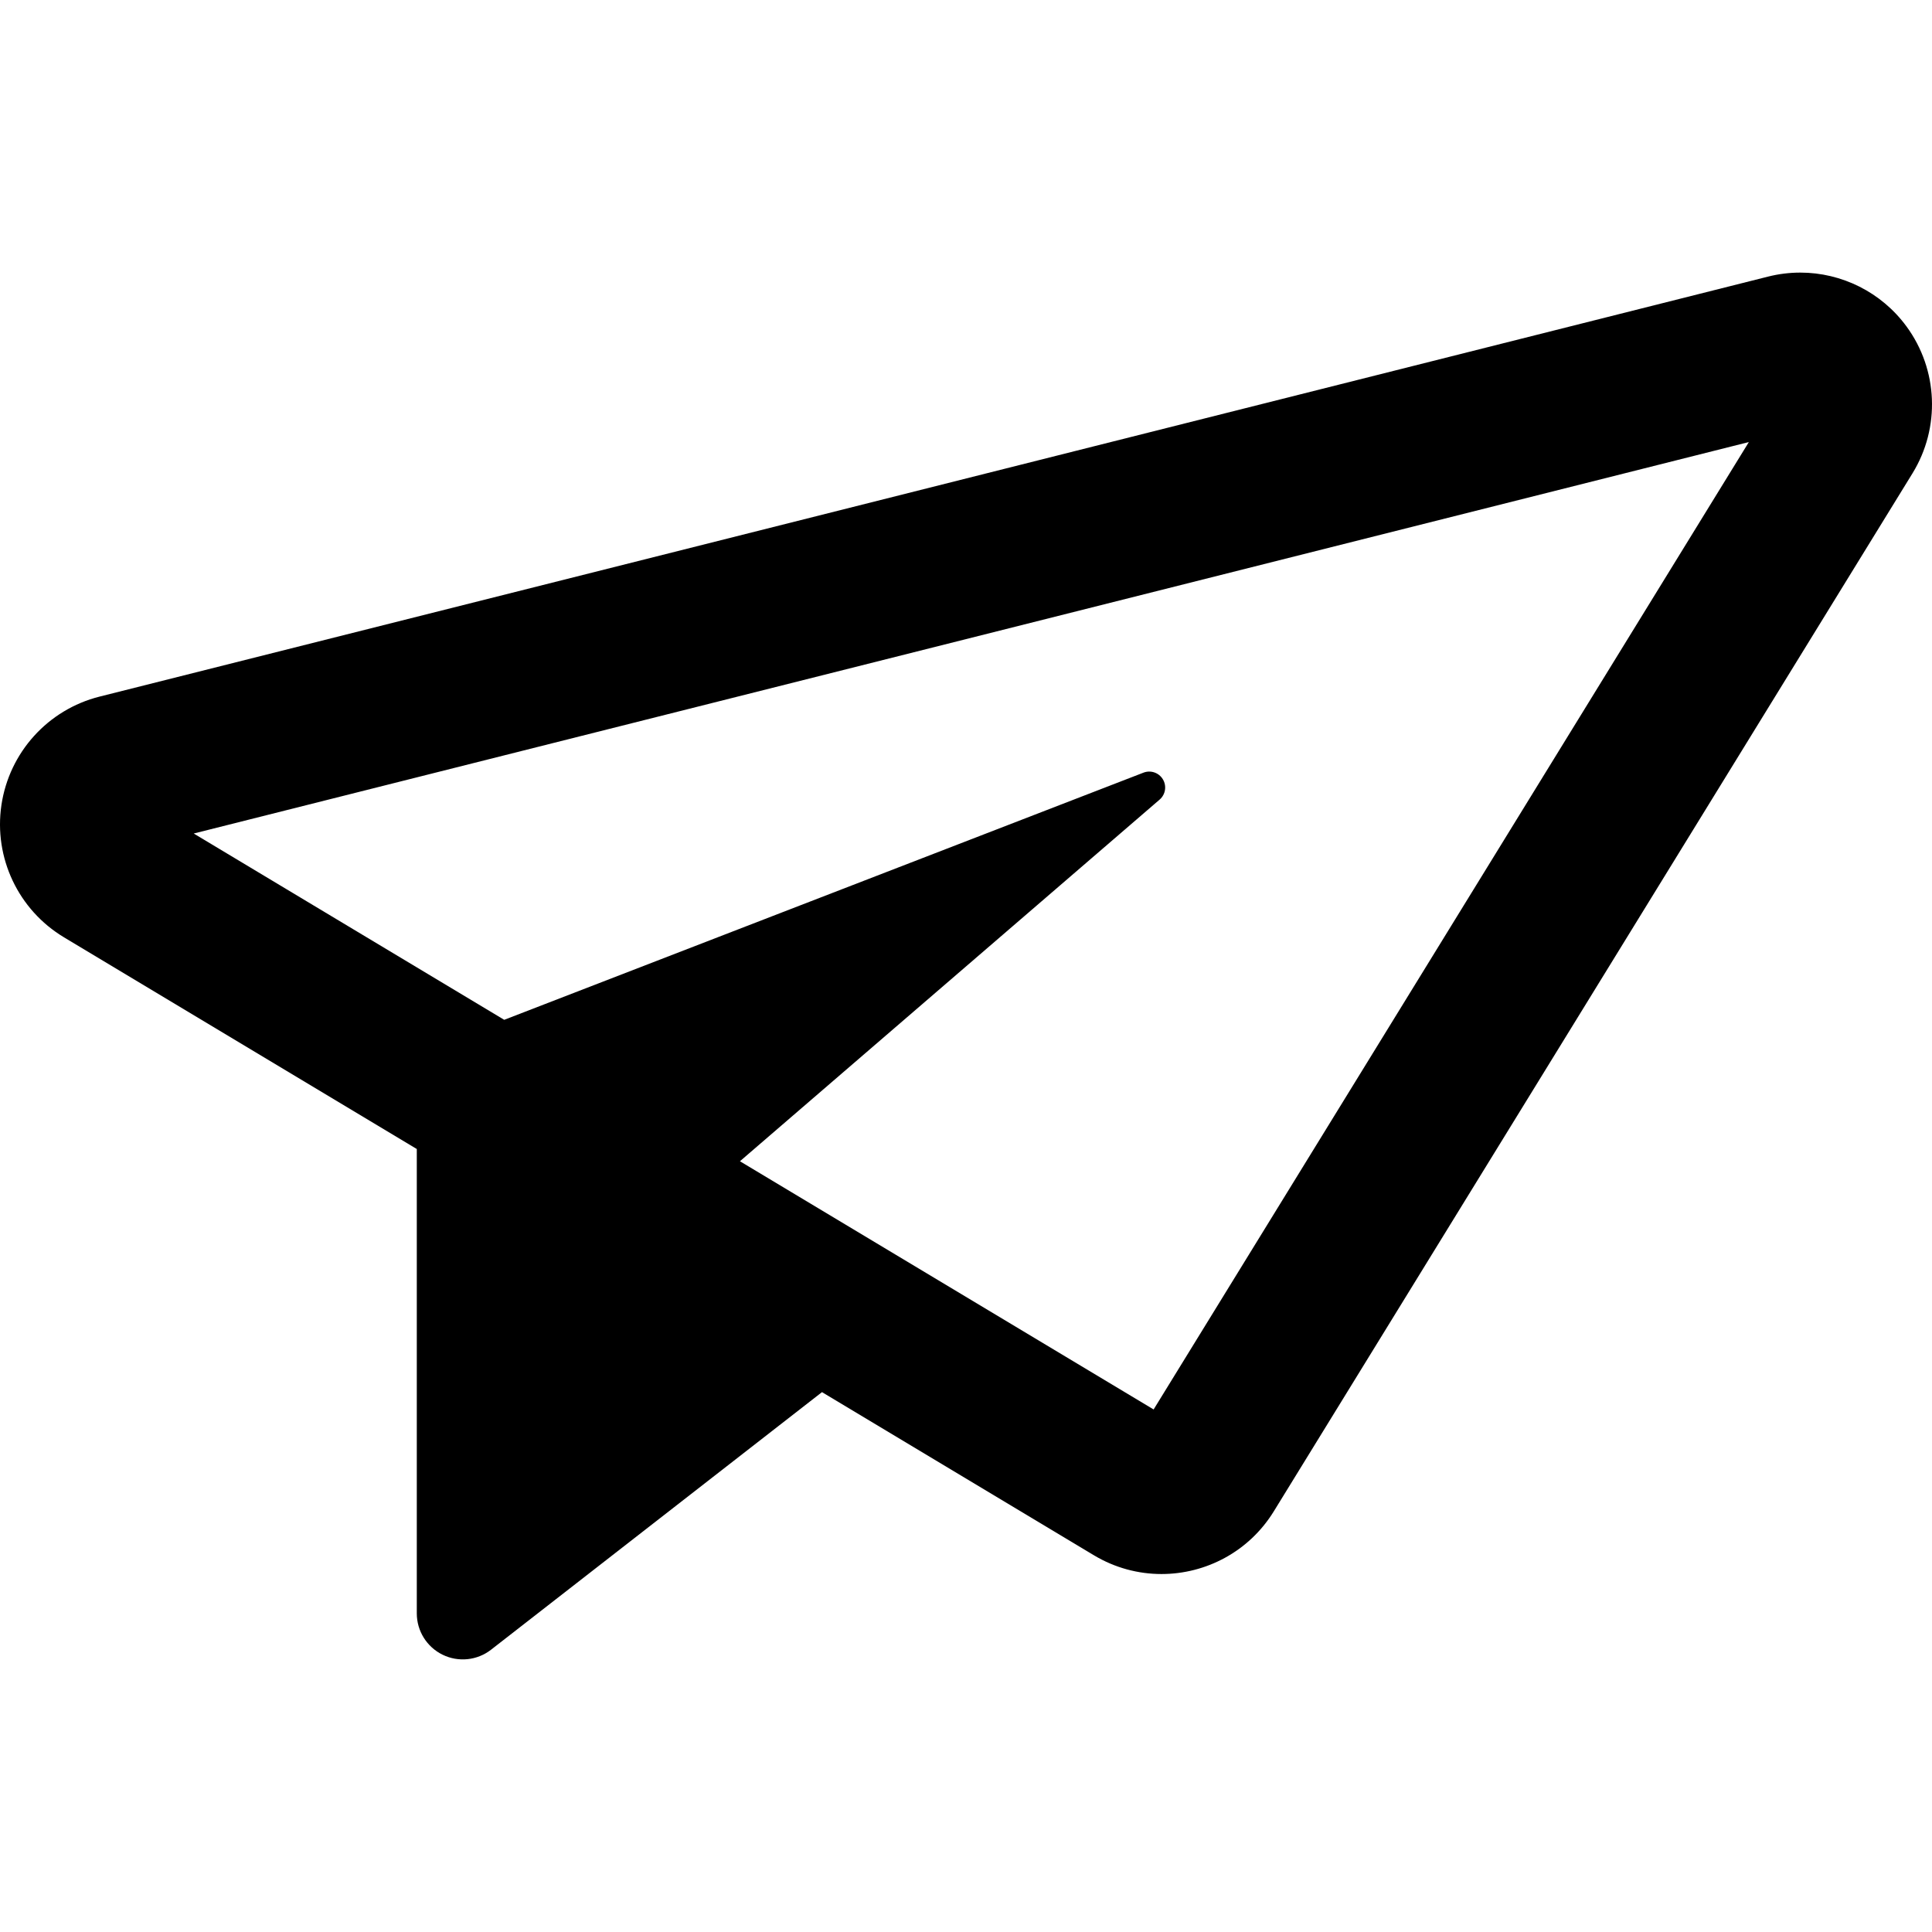
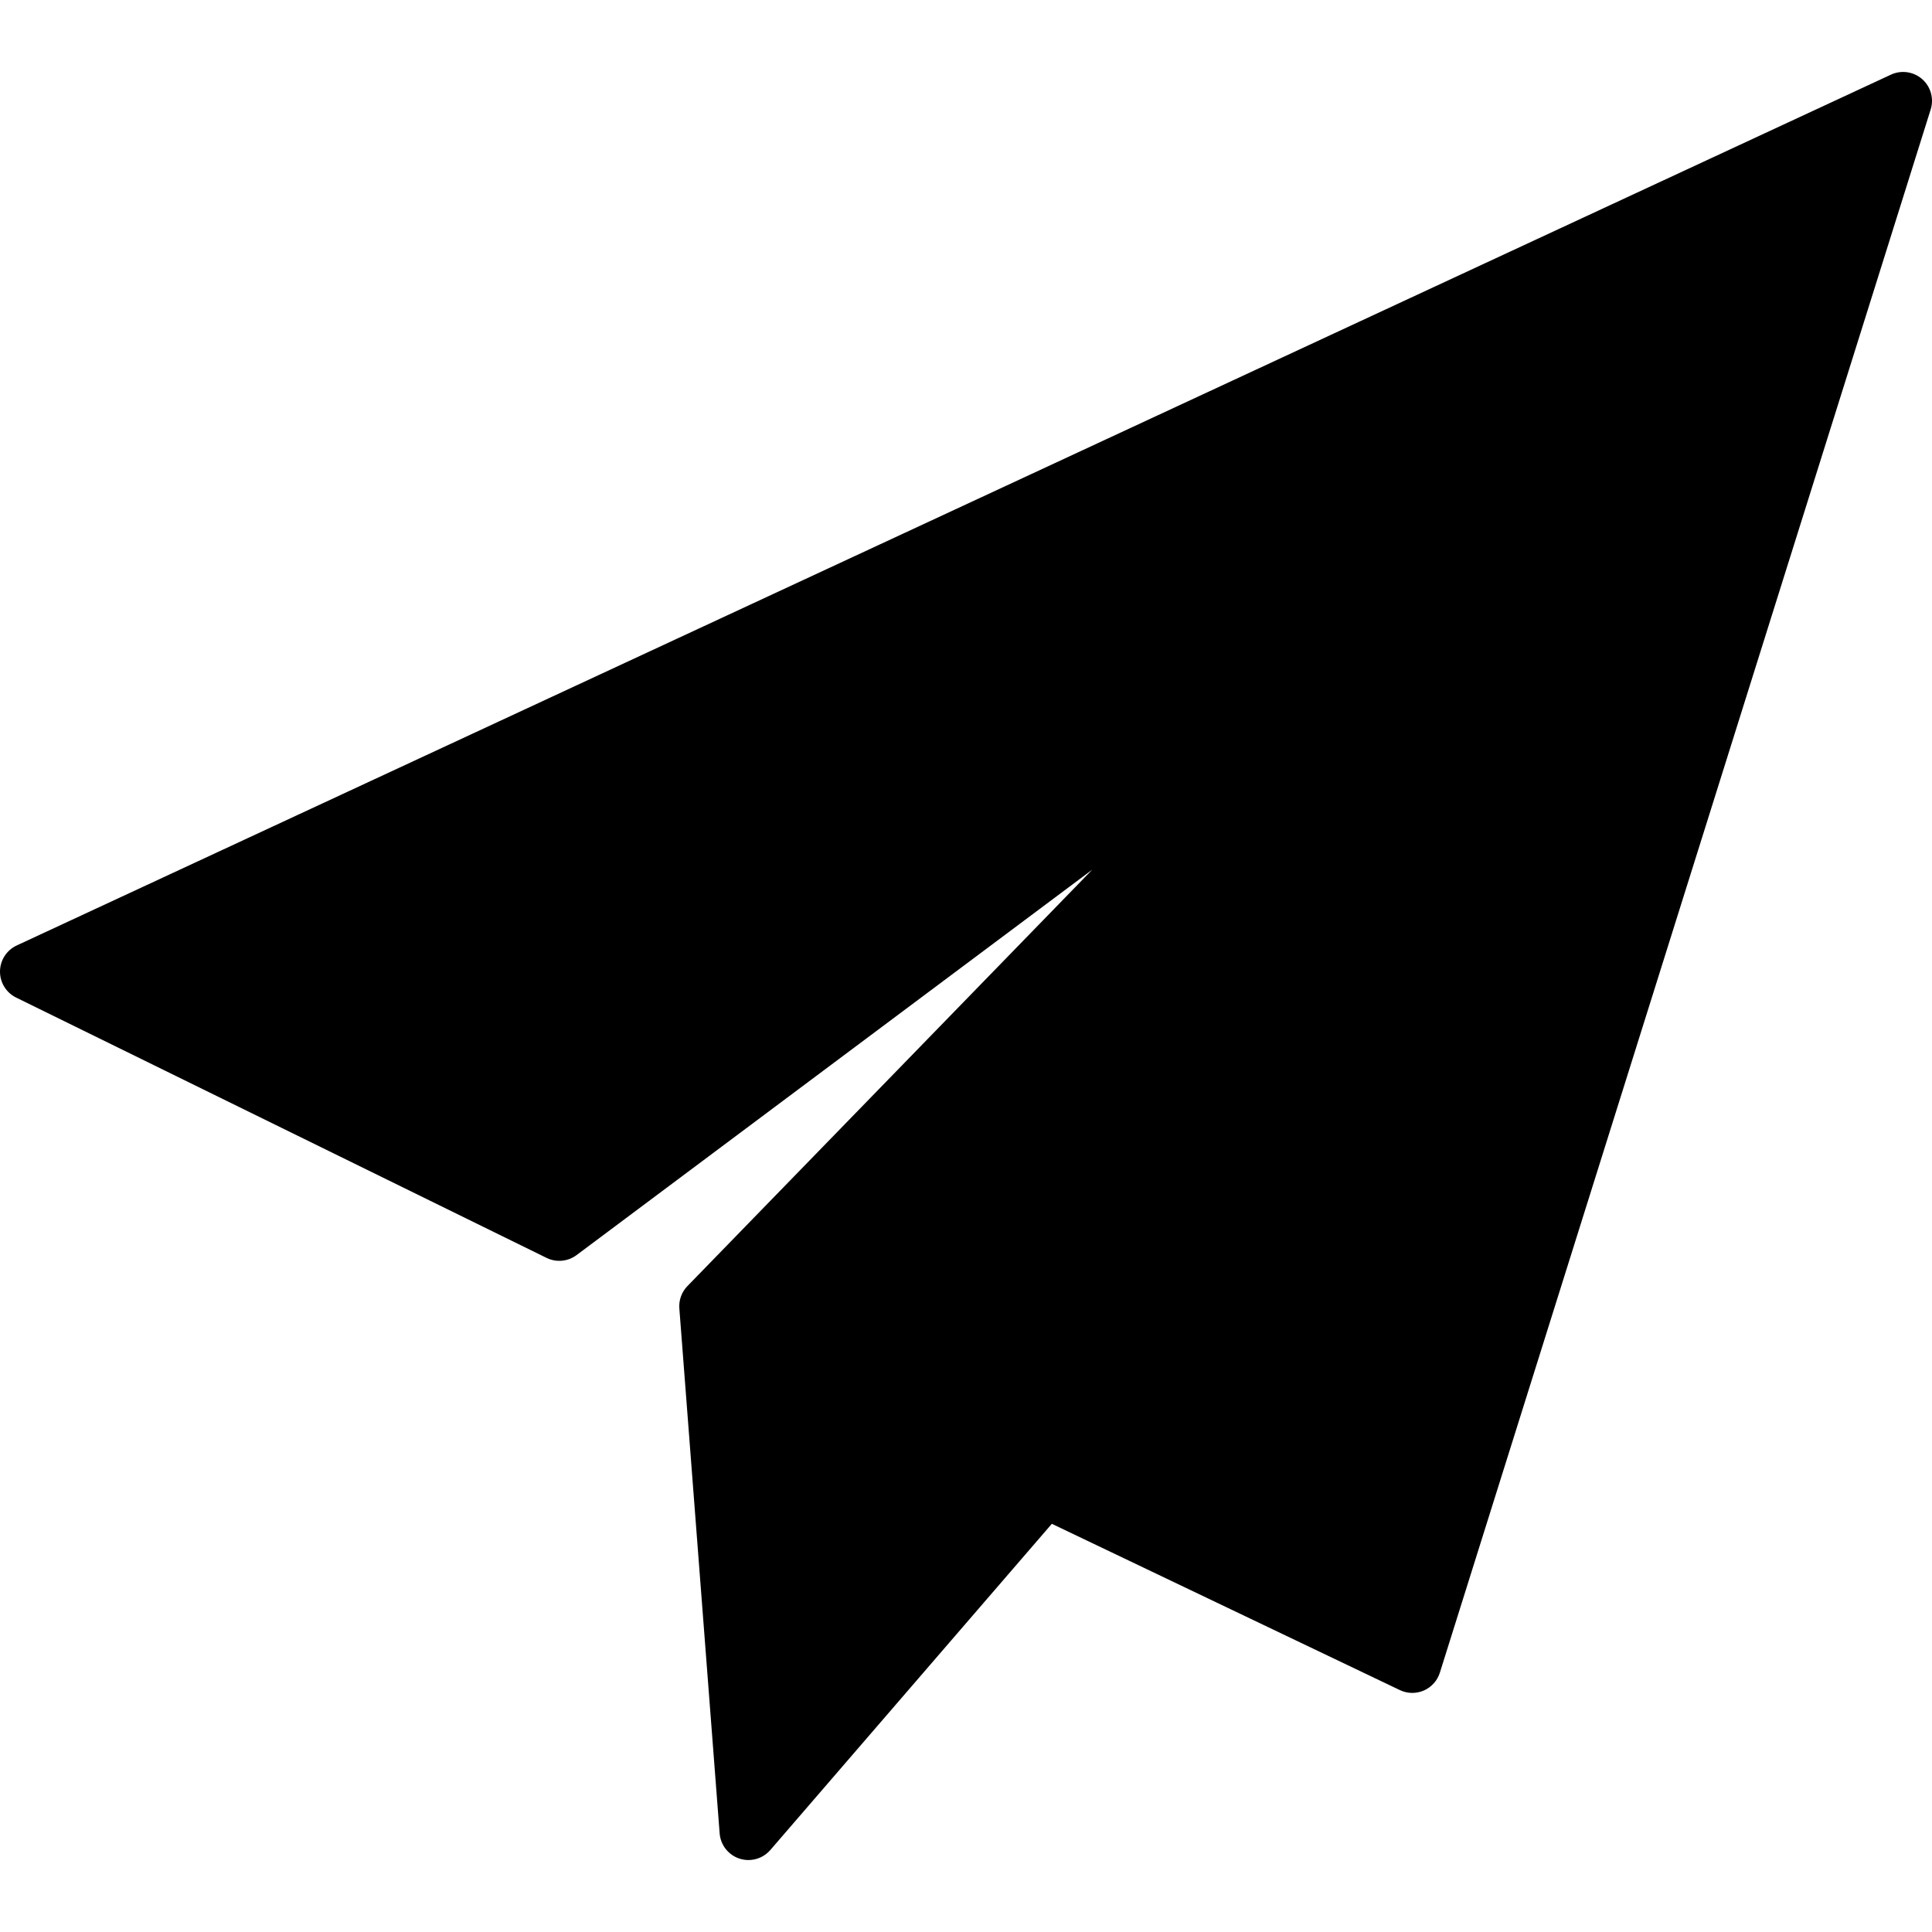
- <svg xmlns="http://www.w3.org/2000/svg" version="1.1" id="Capa_1" x="0px" y="0px" viewBox="0 0 493.595 493.595" style="enable-background:new 0 0 493.595 493.595;" xml:space="preserve">
-   <path d="M487.077,83.395c-6.435-8.772-16.579-13.751-27.136-13.75c-2.73,0-5.488,0.333-8.216,1.02L25.442,177.971  c-13.192,3.319-23.086,14.255-25.079,27.71c-1.989,13.456,4.315,26.787,15.979,33.784l90.143,54.086v118.643  c0,4.49,2.559,8.588,6.592,10.561c4.034,1.972,8.84,1.474,12.383-1.284l84.547-65.805l69.455,41.672  c5.419,3.252,11.388,4.801,17.284,4.801c11.308,0,22.341-5.699,28.694-16.023l163.162-265.178  C495.778,109.278,495.174,94.434,487.077,83.395z M294.73,360.095L189.042,296.68l107.223-92.395  c1.502-1.294,1.854-3.48,0.834-5.179c-1.018-1.699-3.112-2.419-4.96-1.704l-163.321,63.145L49.493,212.95l397.313-100.013  L294.73,360.095z" />
+ <svg xmlns="http://www.w3.org/2000/svg" version="1.1" id="Capa_1" x="0px" y="0px" viewBox="0 0 334.5 334.5" style="enable-background:new 0 0 334.5 334.5;" xml:space="preserve">
+   <path d="M332.797,13.699c-1.489-1.306-3.608-1.609-5.404-0.776L2.893,163.695c-1.747,0.812-2.872,2.555-2.893,4.481  s1.067,3.693,2.797,4.542l91.833,45.068c1.684,0.827,3.692,0.64,5.196-0.484l89.287-66.734l-70.094,72.1  c-1,1.029-1.51,2.438-1.4,3.868l6.979,90.889c0.155,2.014,1.505,3.736,3.424,4.367c0.513,0.168,1.04,0.25,1.561,0.25  c1.429,0,2.819-0.613,3.786-1.733l48.742-56.482l60.255,28.79c1.308,0.625,2.822,0.651,4.151,0.073  c1.329-0.579,2.341-1.705,2.775-3.087L334.27,18.956C334.864,17.066,334.285,15.005,332.797,13.699z" />
  <g>
</g>
  <g>
</g>
  <g>
</g>
  <g>
</g>
  <g>
</g>
  <g>
</g>
  <g>
</g>
  <g>
</g>
  <g>
</g>
  <g>
</g>
  <g>
</g>
  <g>
</g>
  <g>
</g>
  <g>
</g>
  <g>
</g>
</svg>
